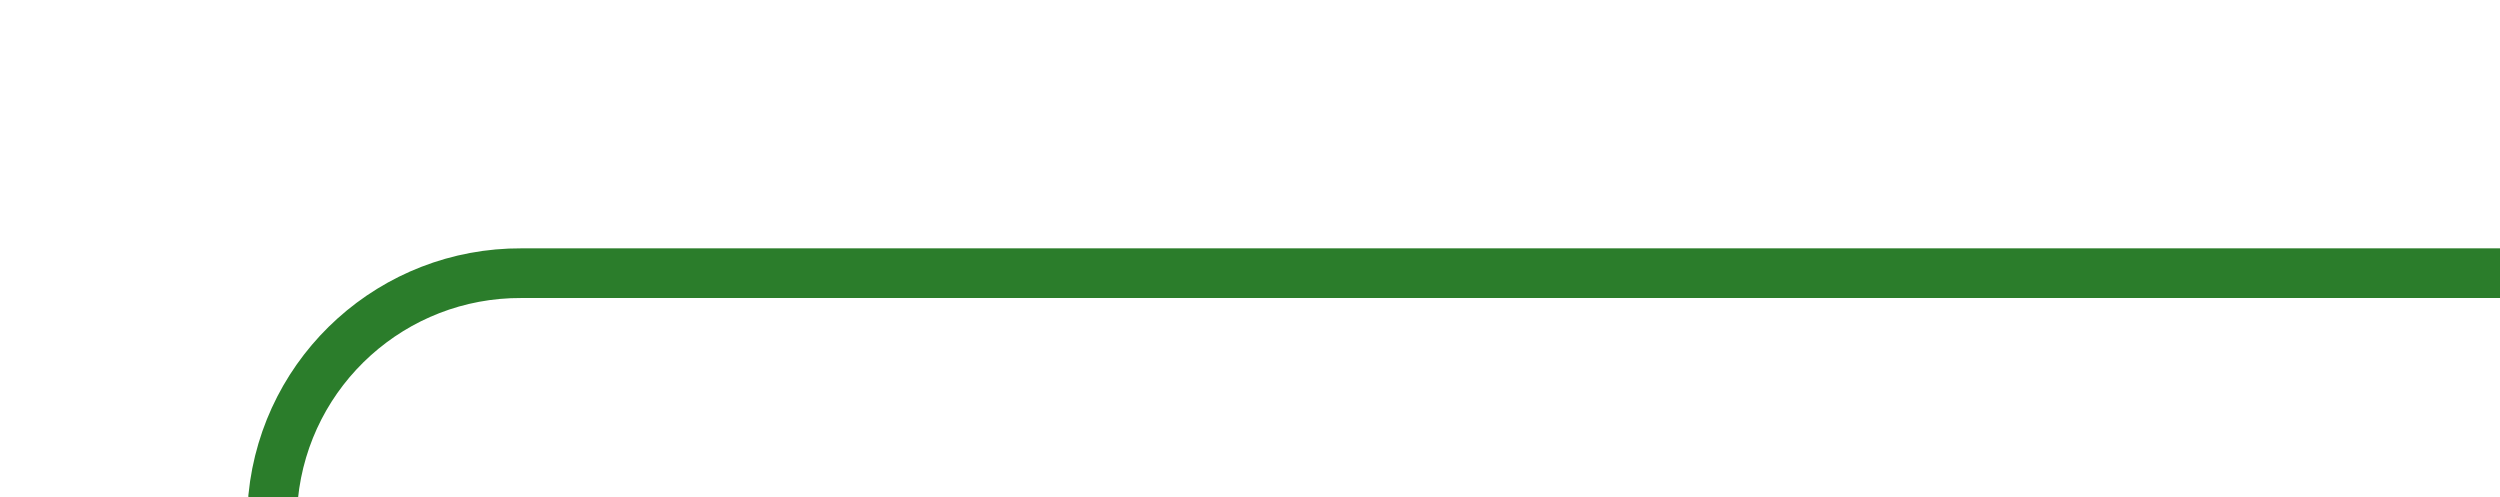
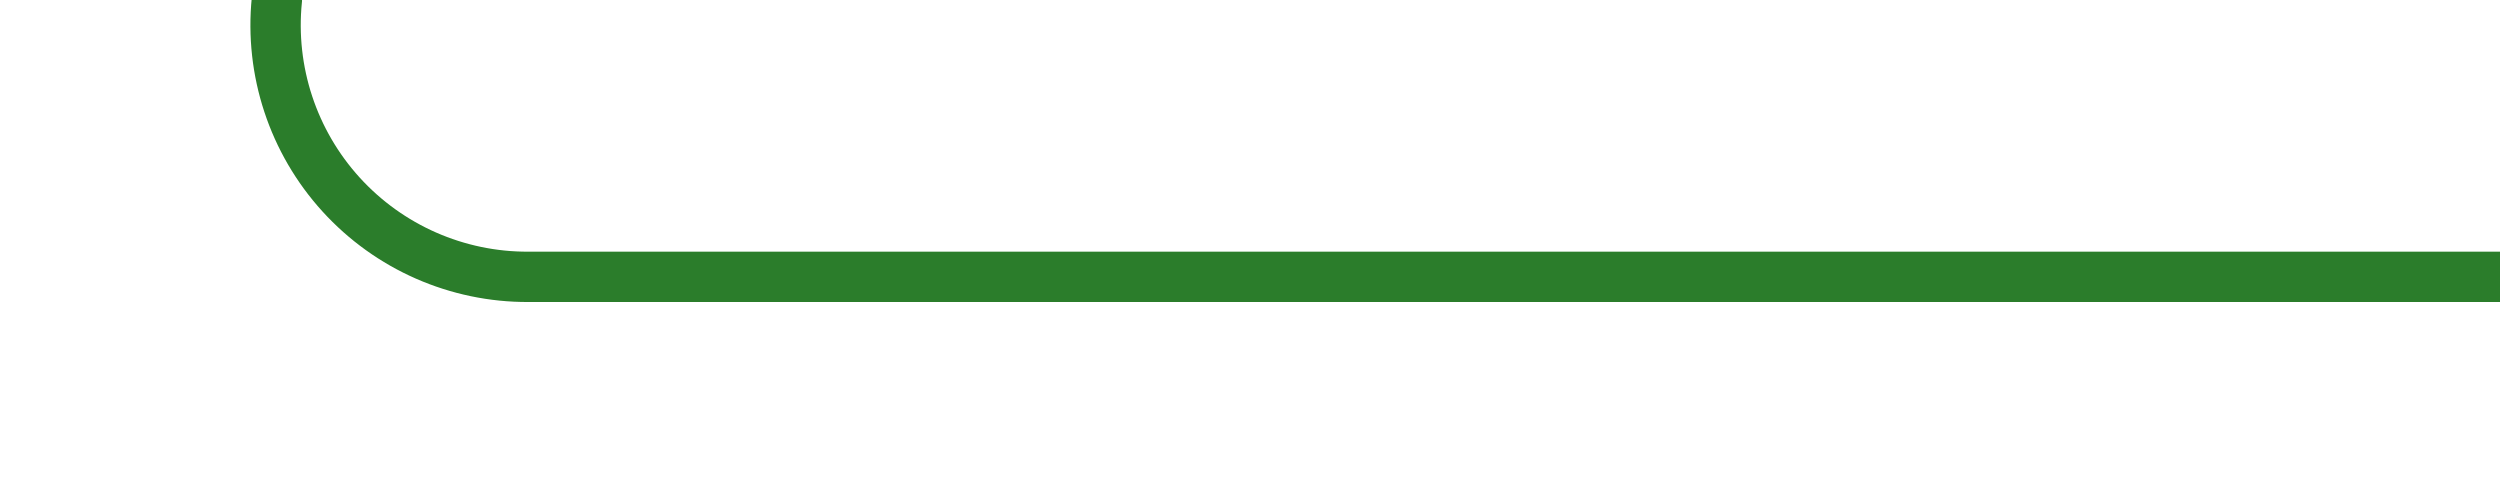
- <svg xmlns="http://www.w3.org/2000/svg" version="1.1" width="50.333px" height="10px" preserveAspectRatio="xMinYMid meet" viewBox="1209.667 448  50.333 8">
-   <path d="M 1153 562.5  L 1209.667 562.5  A 5 5 0 0 0 1215.167 557.5 L 1215.167 457  A 5 5 0 0 1 1220.167 452.5 L 1260 452.5  " stroke-width="1" stroke="#2b7d2b" fill="none" />
+ <svg xmlns="http://www.w3.org/2000/svg" version="1.1" width="49.667px" height="10px" preserveAspectRatio="xMinYMid meet" viewBox="1712.333 558  49.667 8">
+   <path d="M 1665 451.5  L 1712.333 451.5  A 5 5 0 0 1 1717.833 456.5 L 1717.833 557  A 5 5 0 0 0 1722.833 562.5 L 1762 562.5  " stroke-width="1" stroke="#2b7d2b" fill="none" />
</svg>
